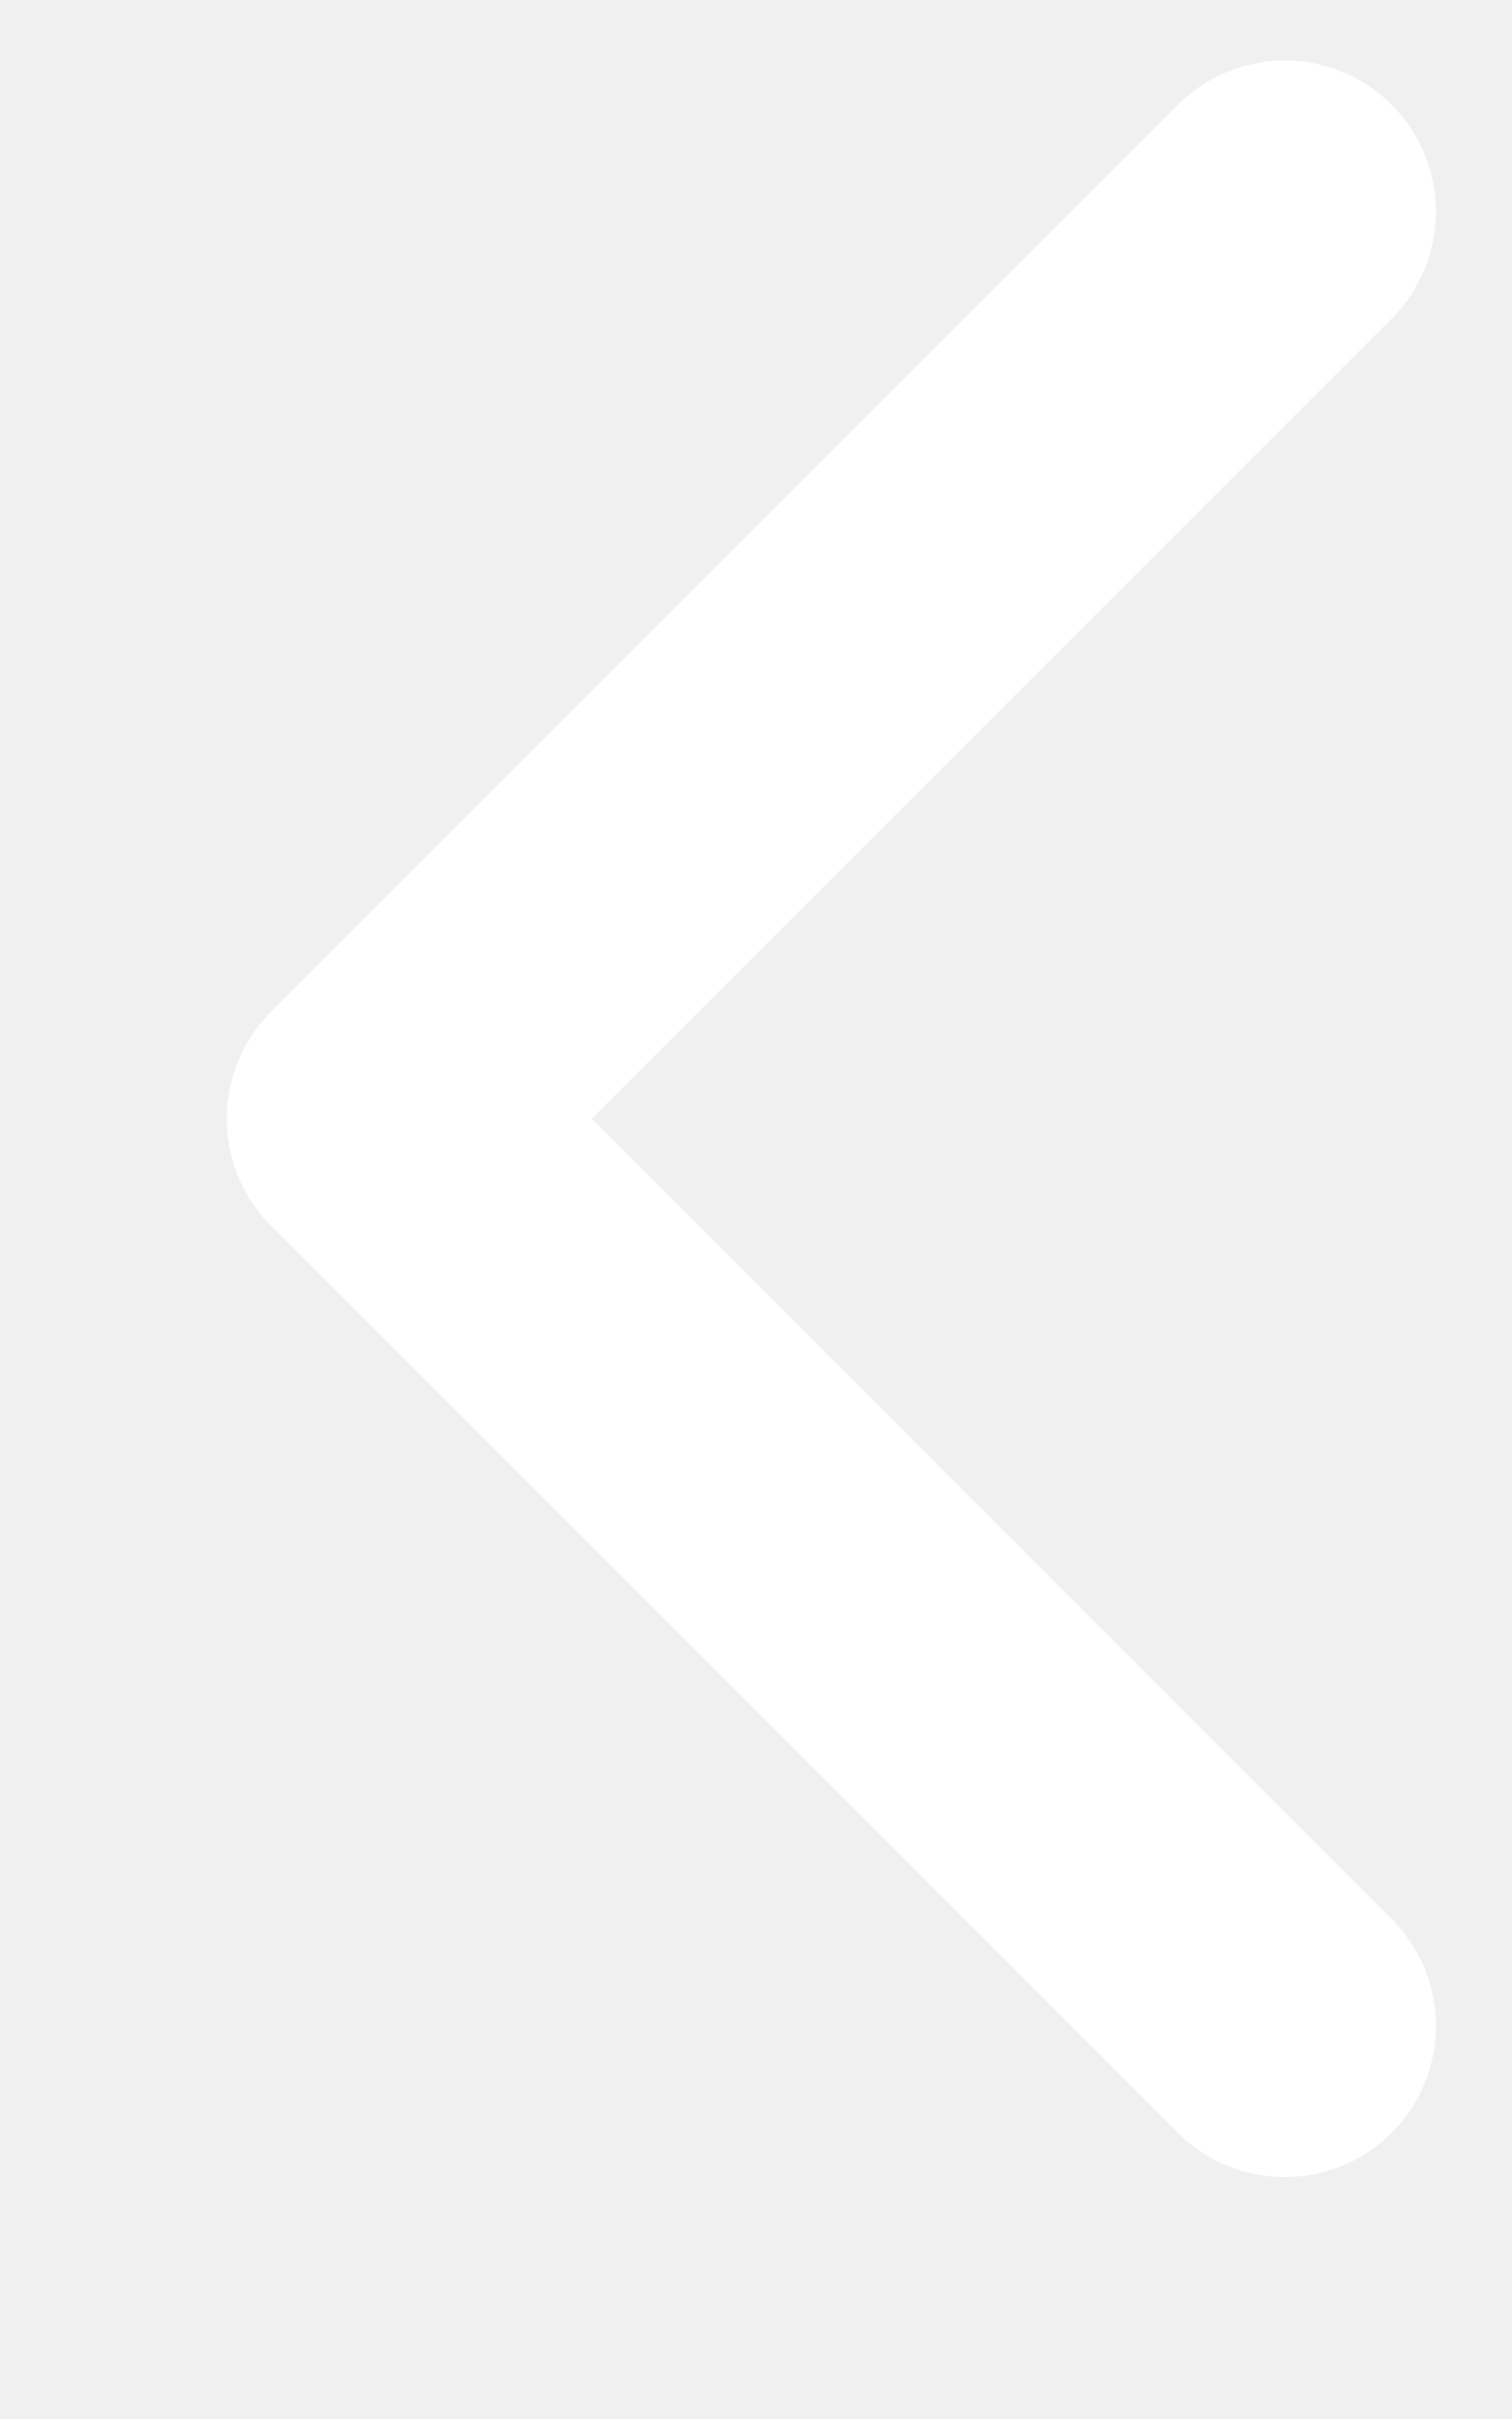
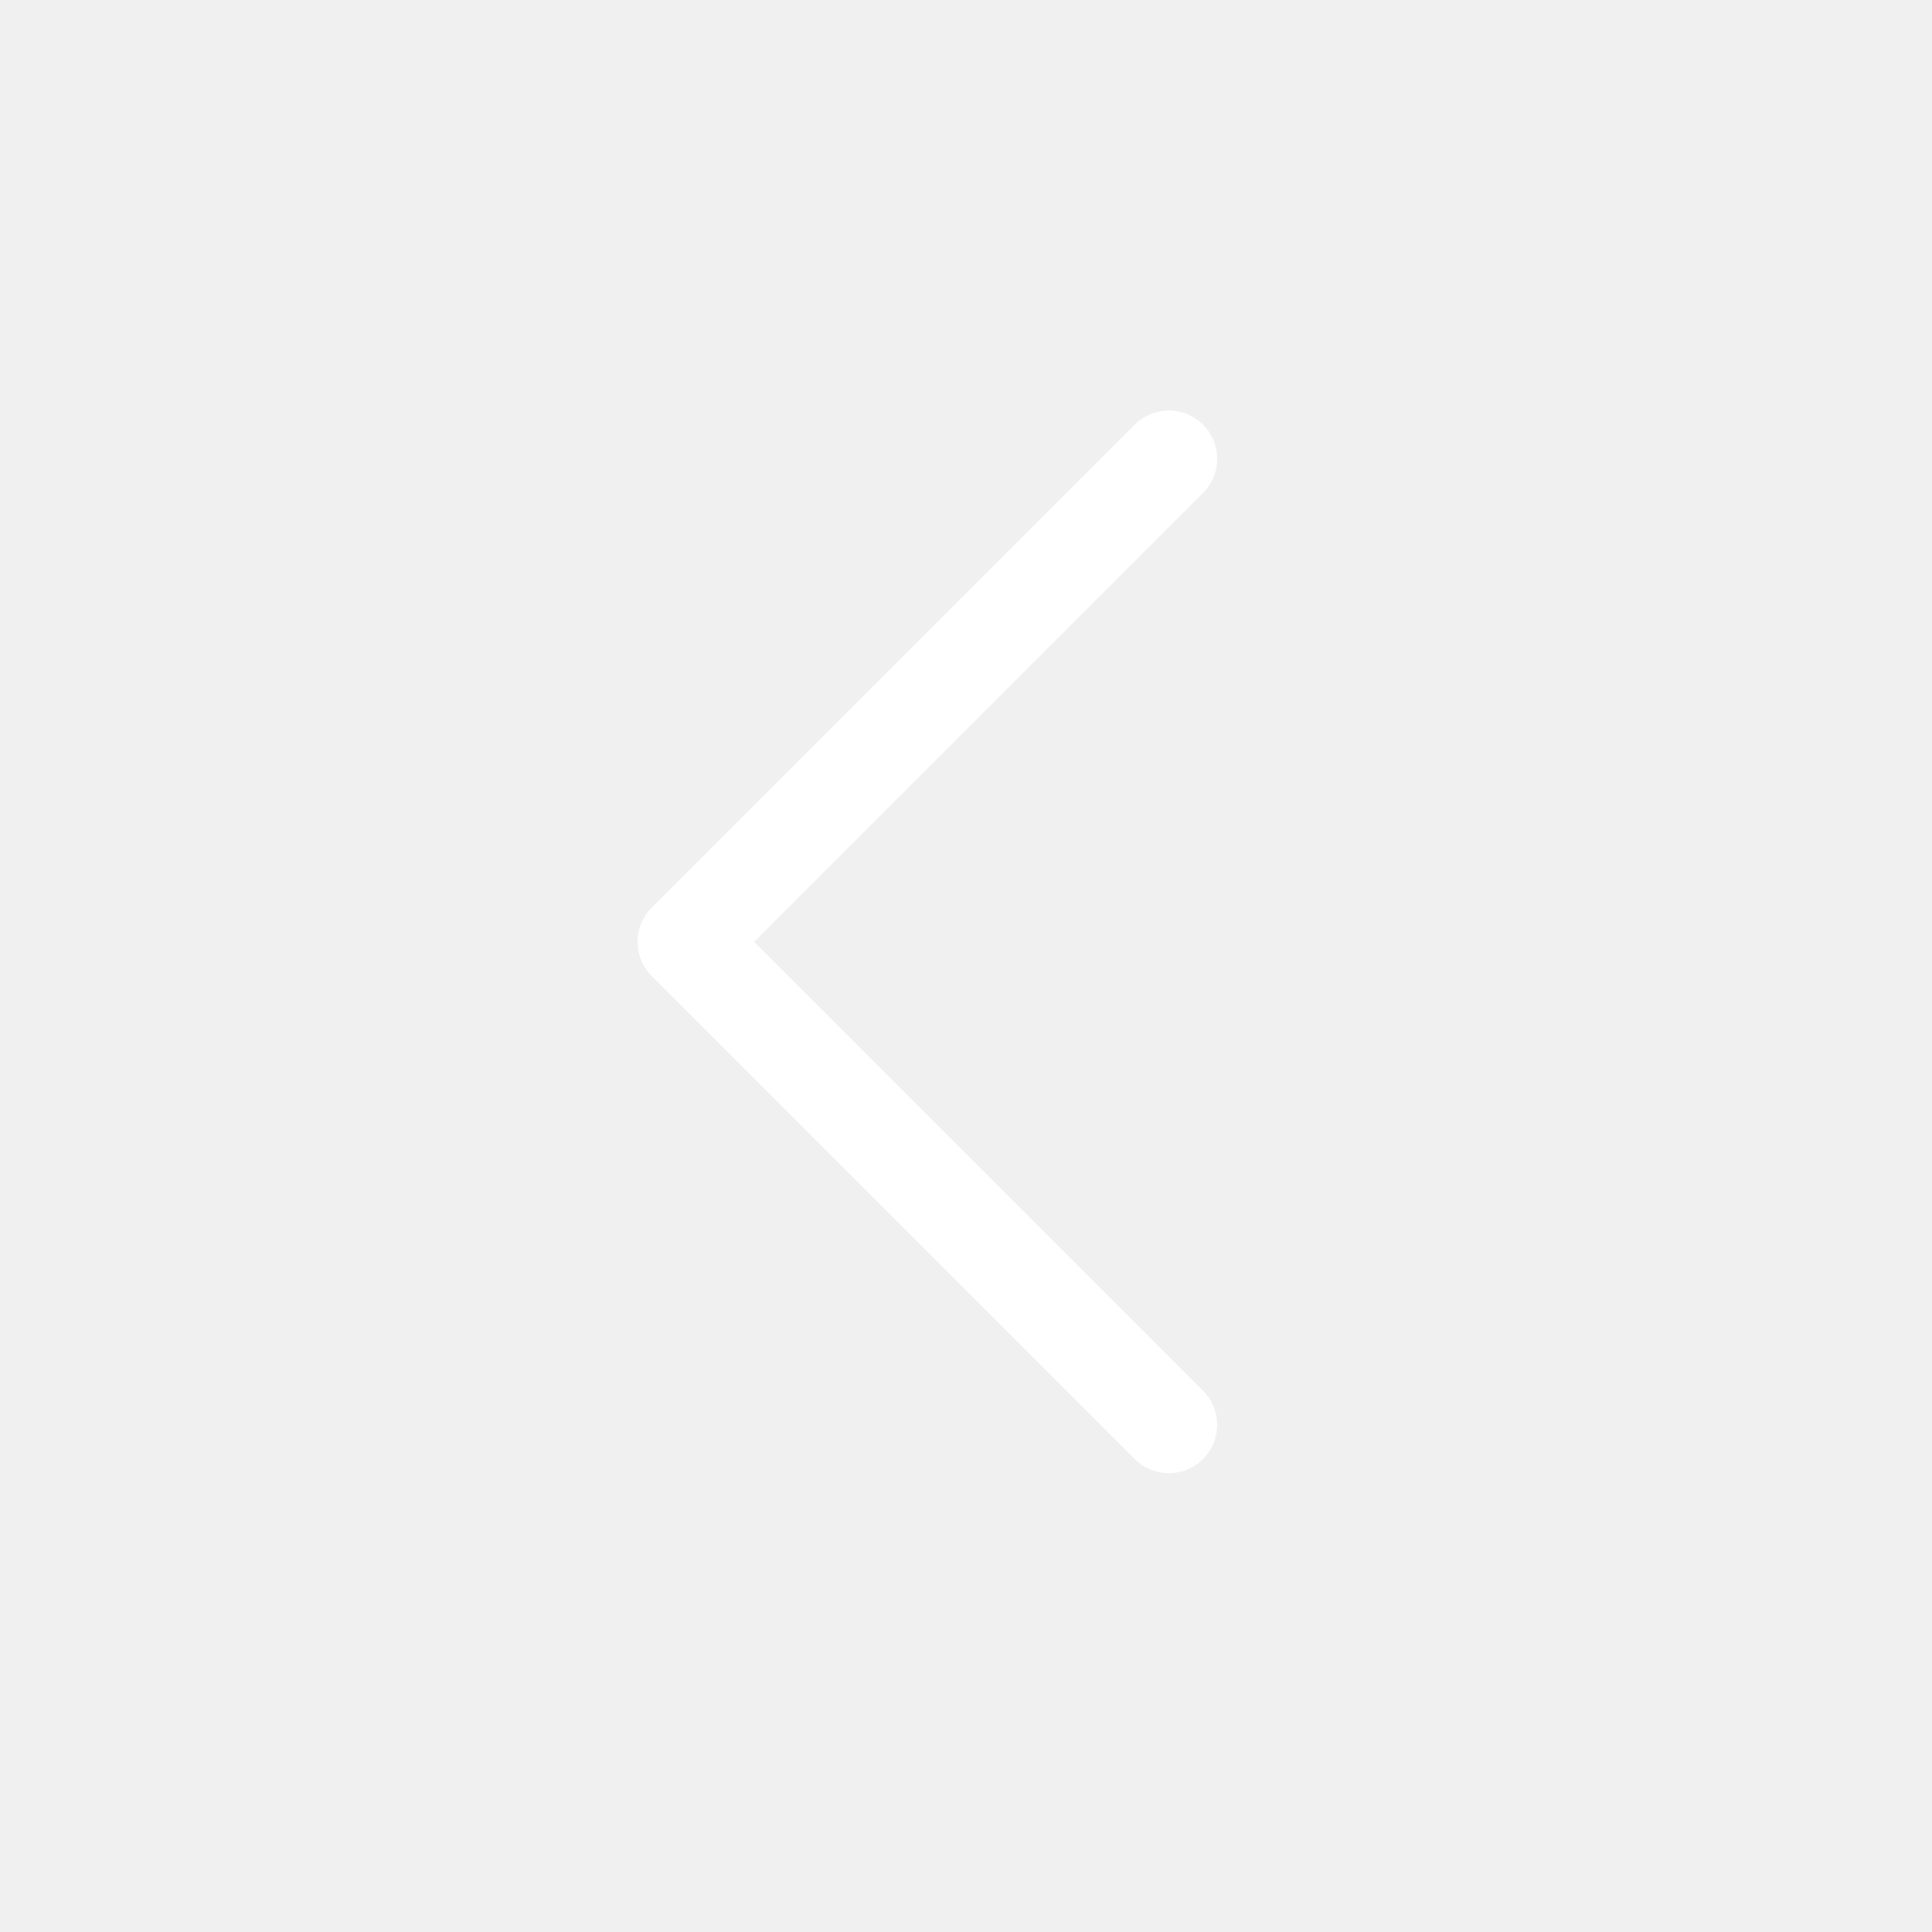
- <svg xmlns="http://www.w3.org/2000/svg" version="1.1" id="Layer_1" x="0px" y="0px" viewBox="0 0 10 16" enable-background="new 0 0 10 16" xml:space="preserve">
-   <polyline fill="none" stroke="#FFFFFF" stroke-width="2" stroke-linecap="round" stroke-linejoin="round" stroke-miterlimit="10" points="  8.5,13.4 2.5,7.4 8.5,1.4 " />
+ <svg xmlns="http://www.w3.org/2000/svg" version="1.1" id="Layer_1" x="0px" y="0px" viewBox="0 0 40 40" enable-background="new 0 0 40 40" xml:space="preserve">
+   <polyline fill="none" stroke="#FFFFFF" stroke-width="2" stroke-linecap="round" stroke-linejoin="round" stroke-miterlimit="10" points="  24.2,29.5 14.2,19.5 24.2,9.5 " />
</svg>
